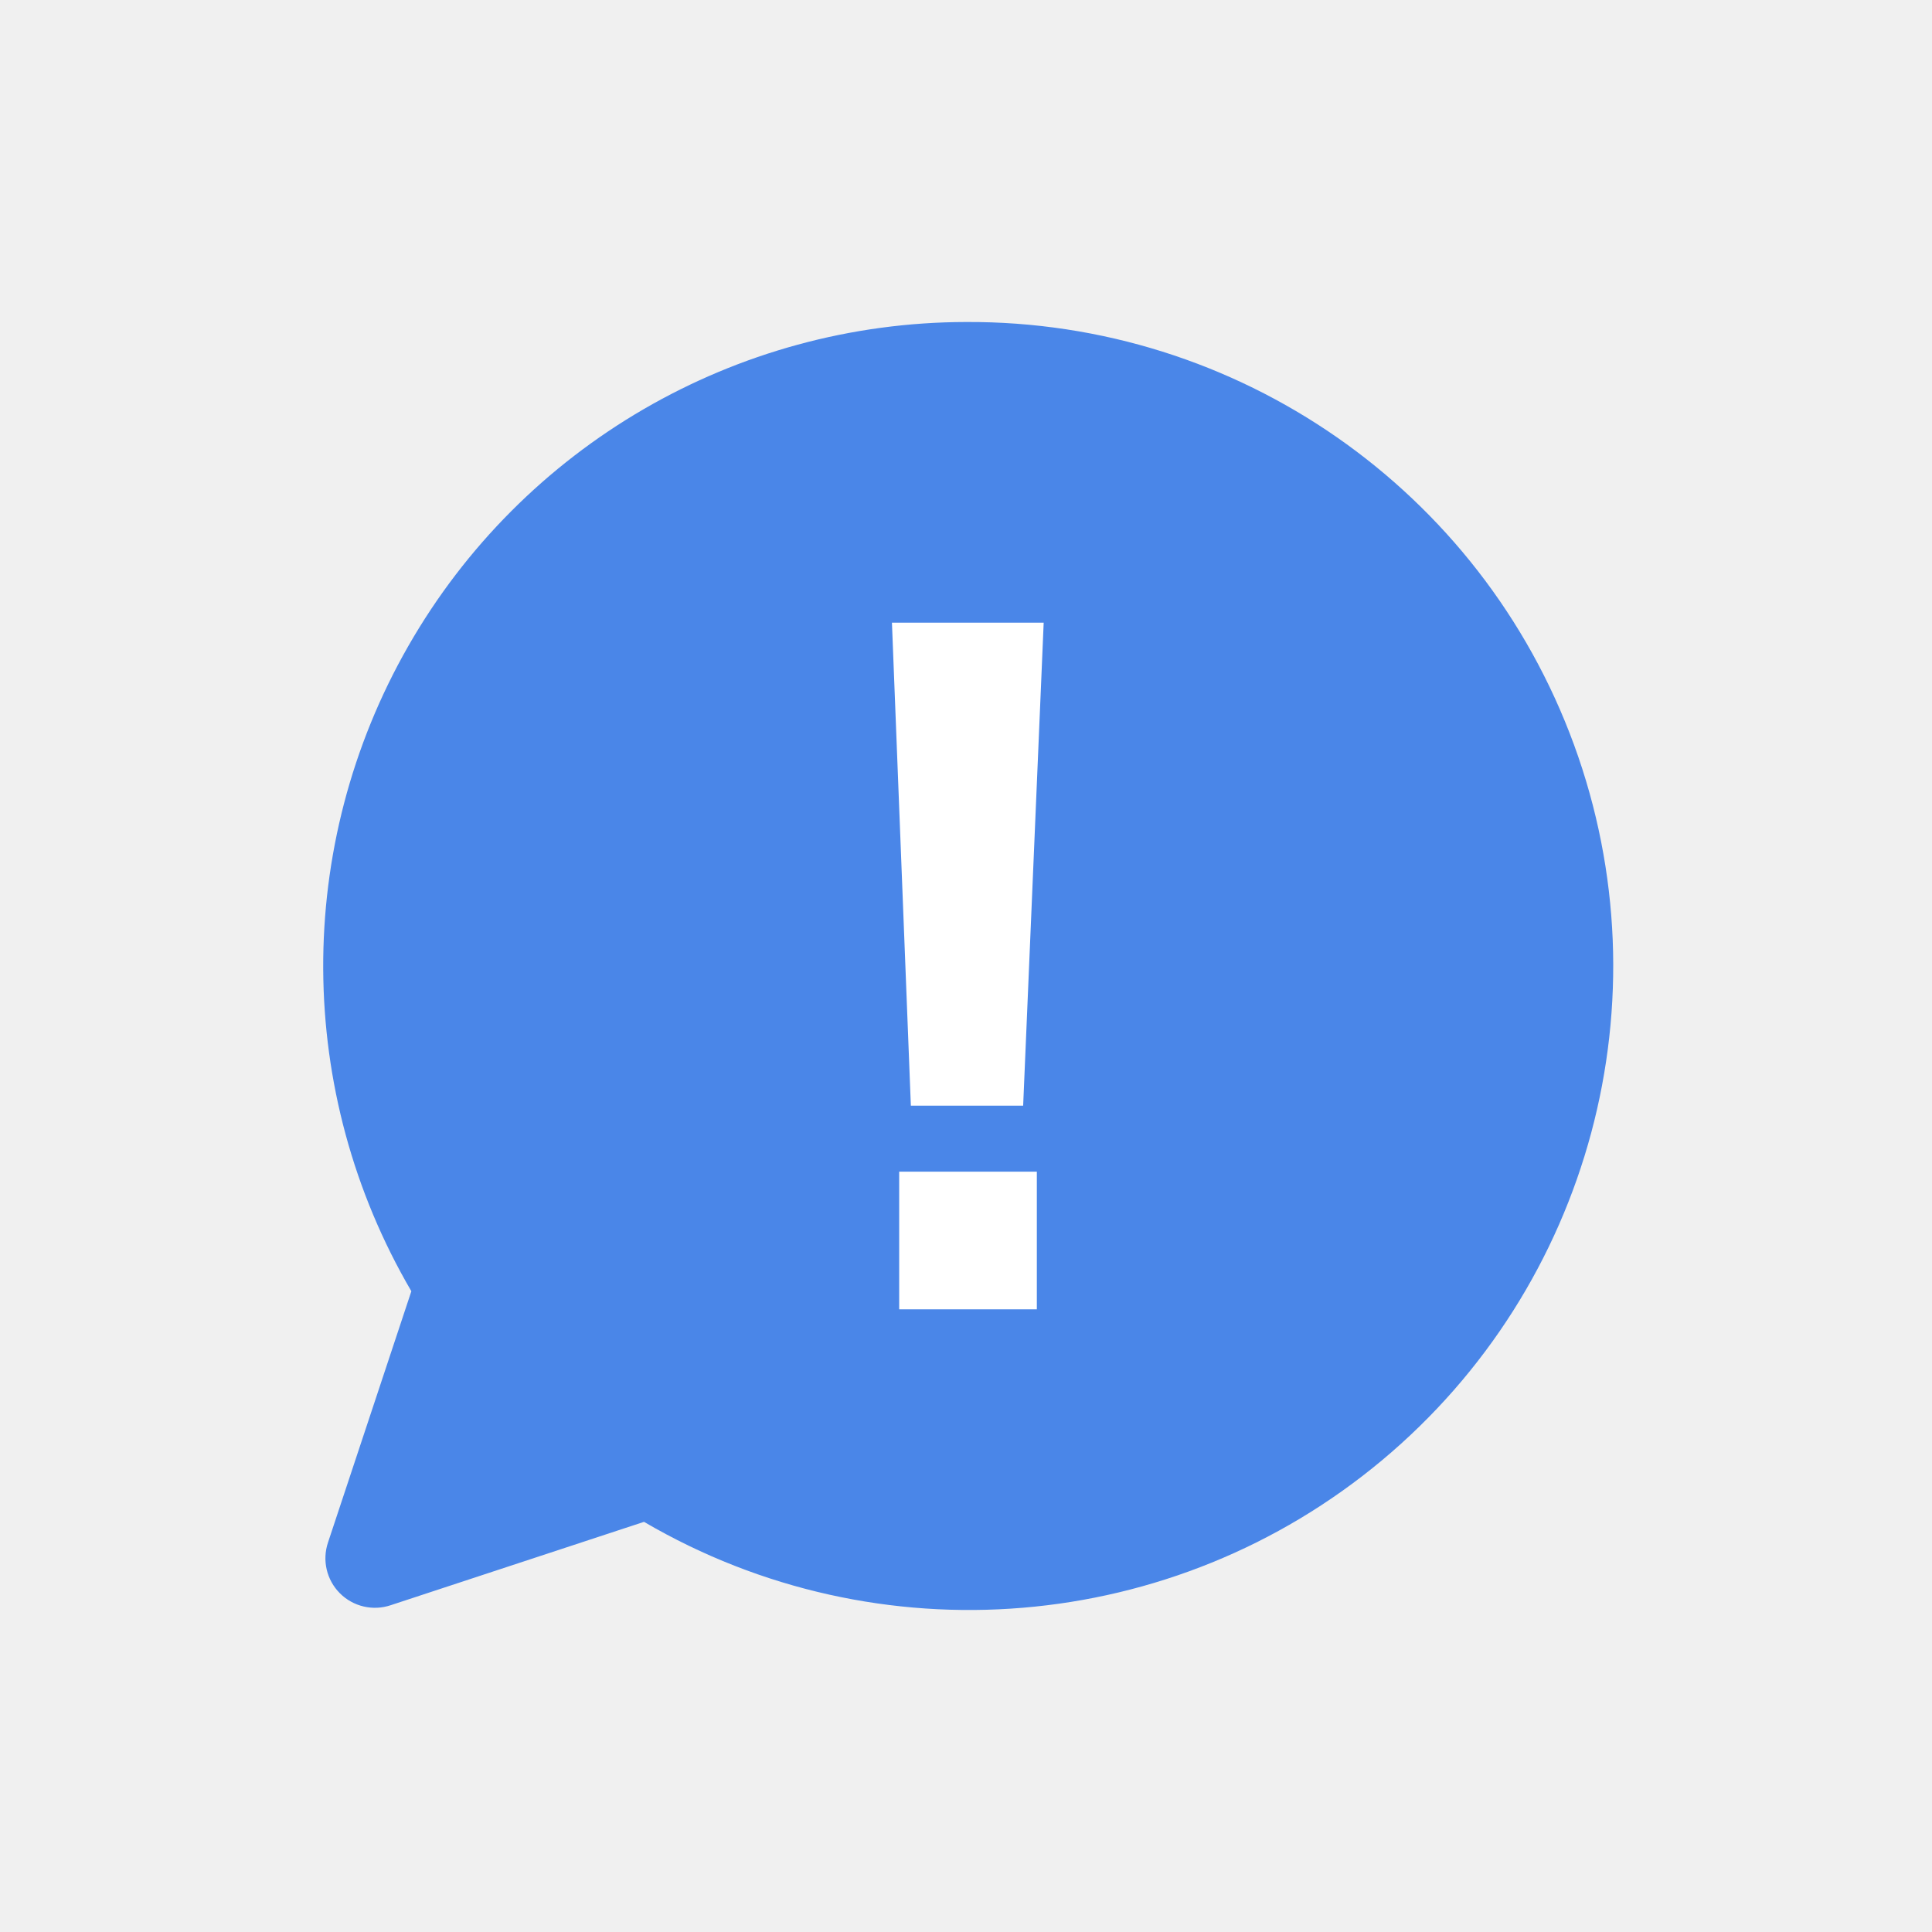
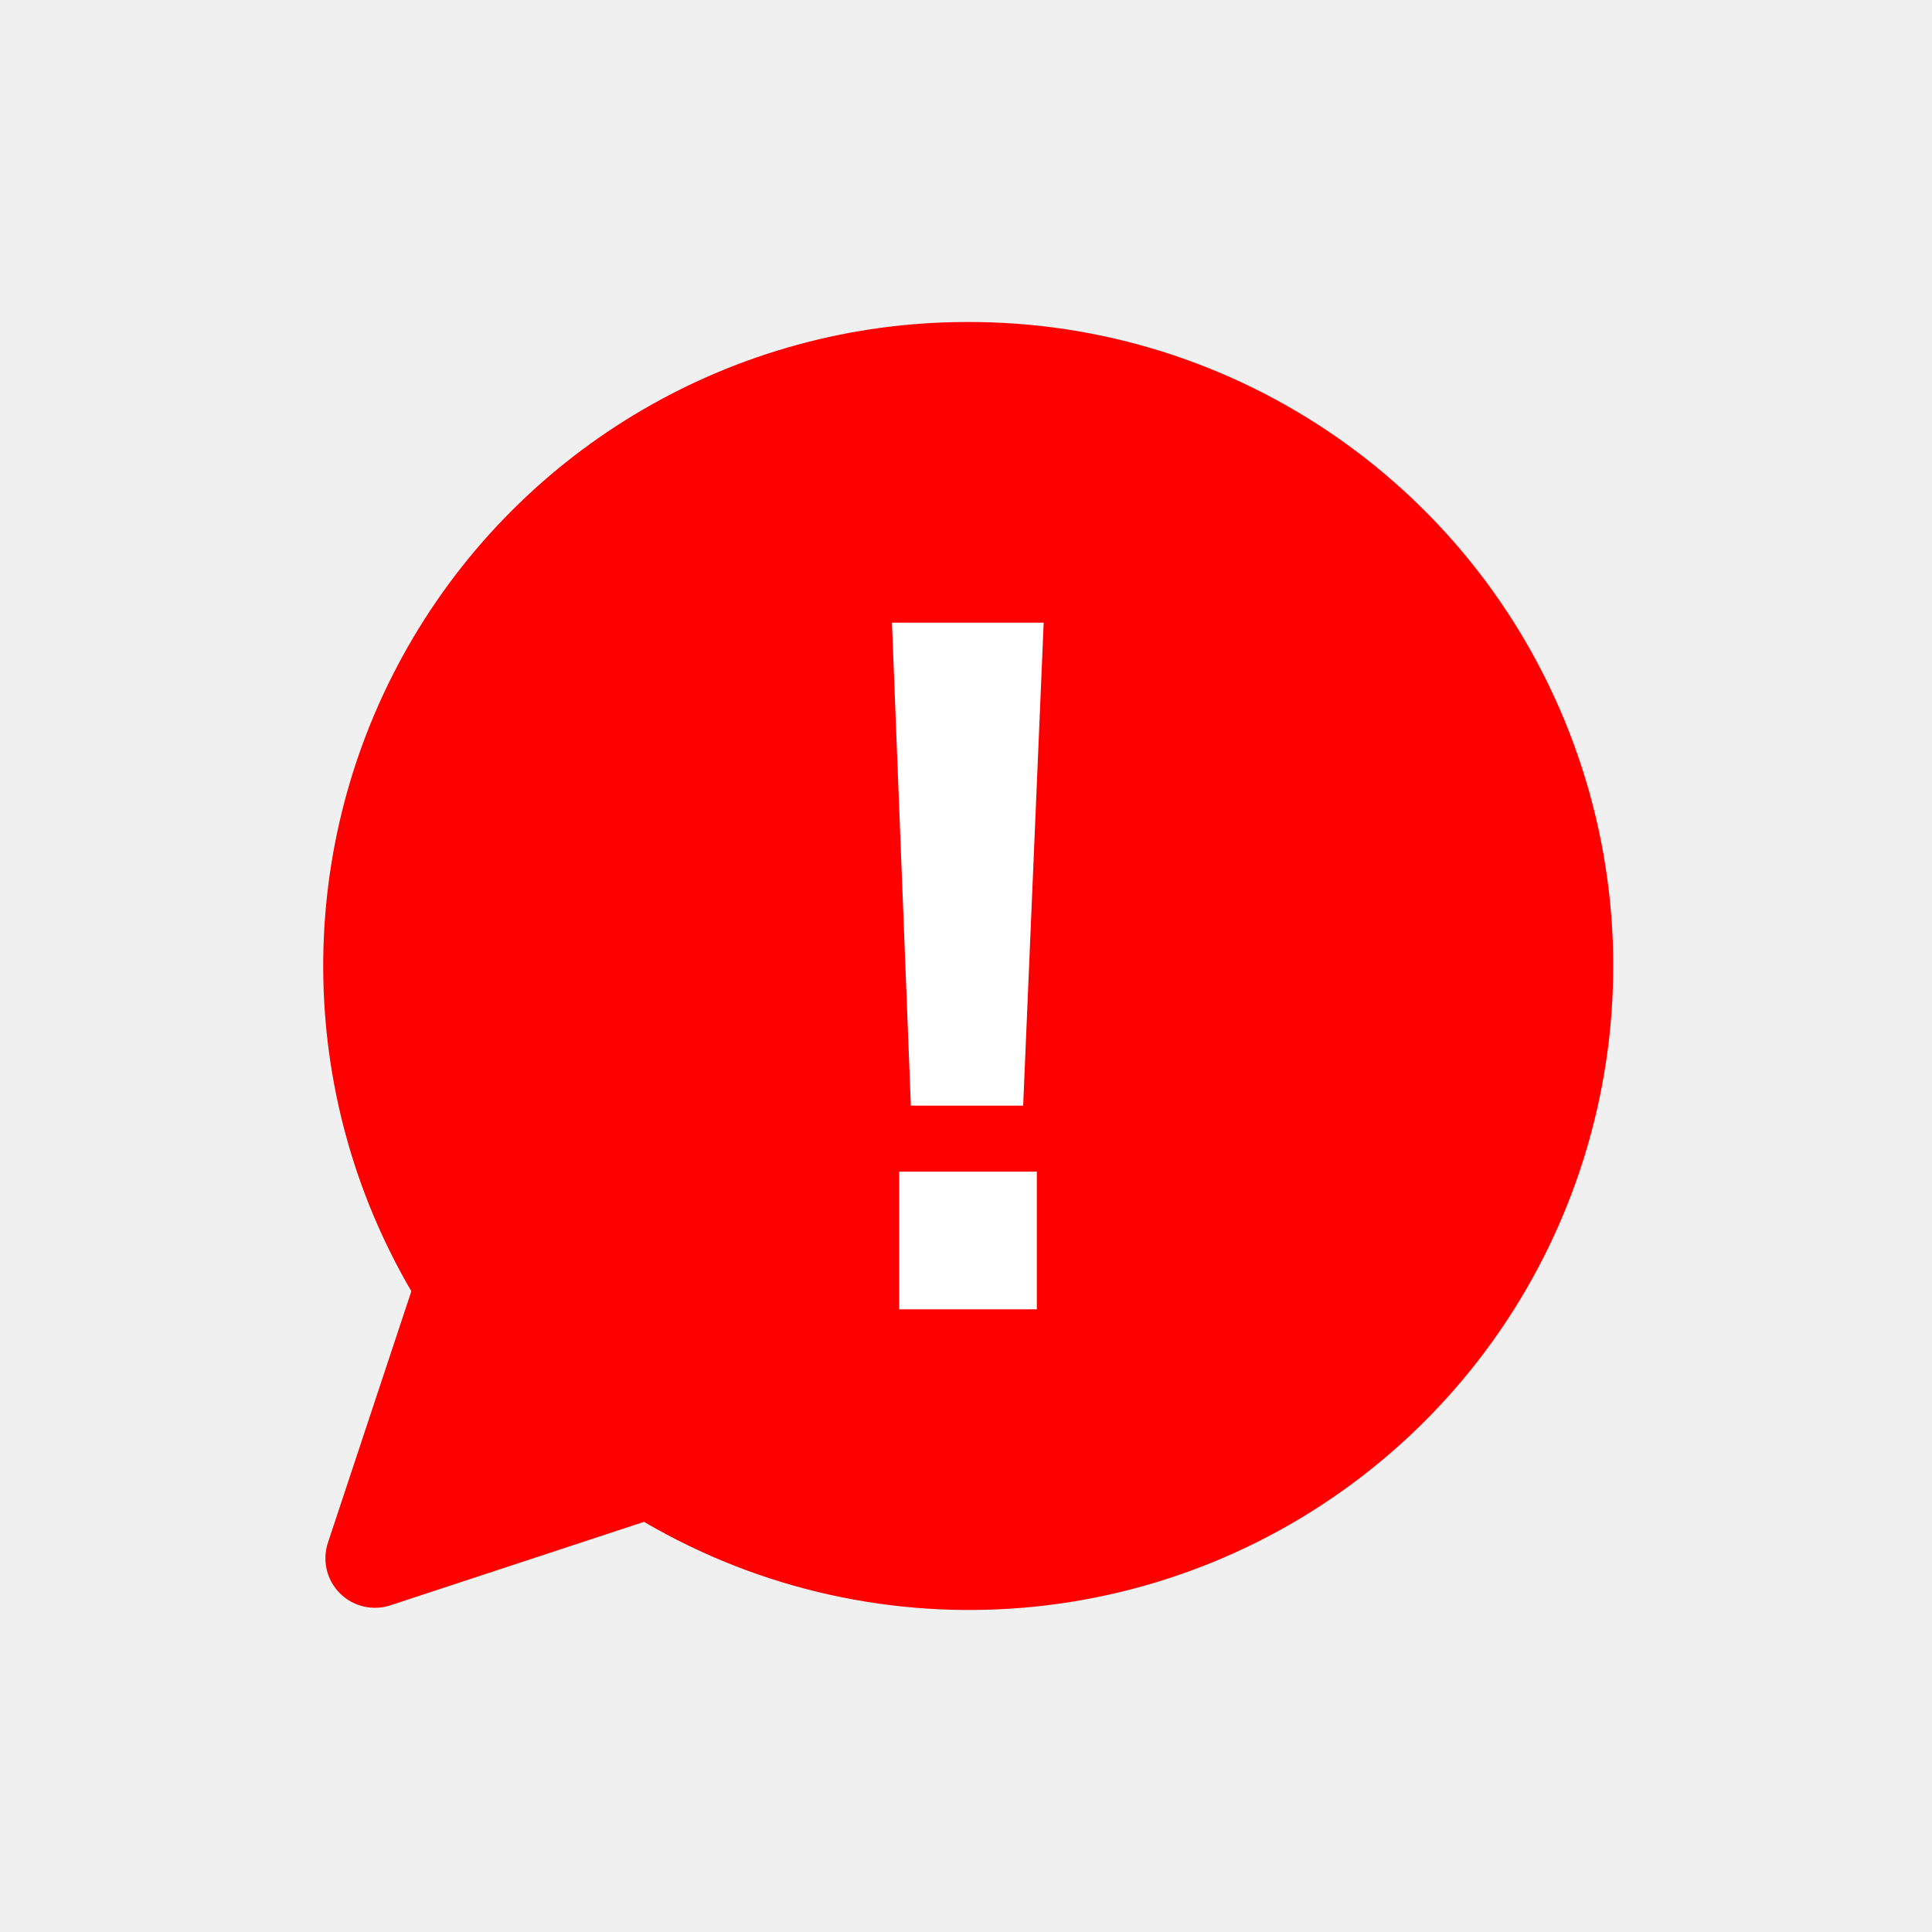
<svg xmlns="http://www.w3.org/2000/svg" id="FLAECHE_Icon_gelb" data-name="FLAECHE Icon_gelb" viewBox="0 0 48 48">
  <defs>
-     <style>.cls-1{fill:#4a86e8;}.cls-2{fill:#fff;}</style>
+     <style>.cls-1{fill:#ff0000;}.cls-2{fill:#fff;}</style>
  </defs>
  <path class="cls-1" d="M24,8A16,16,0,0,0,10.22,32.08L8.15,38.32a1.23,1.23,0,0,0,1.56,1.56L16,37.81A16,16,0,1,0,24,8Z" />
  <path class="cls-2" d="M22.16,15.47h3.77l-.51,12H22.63Zm.18,13.64h3.42v3.42H22.34Z" />
</svg>
